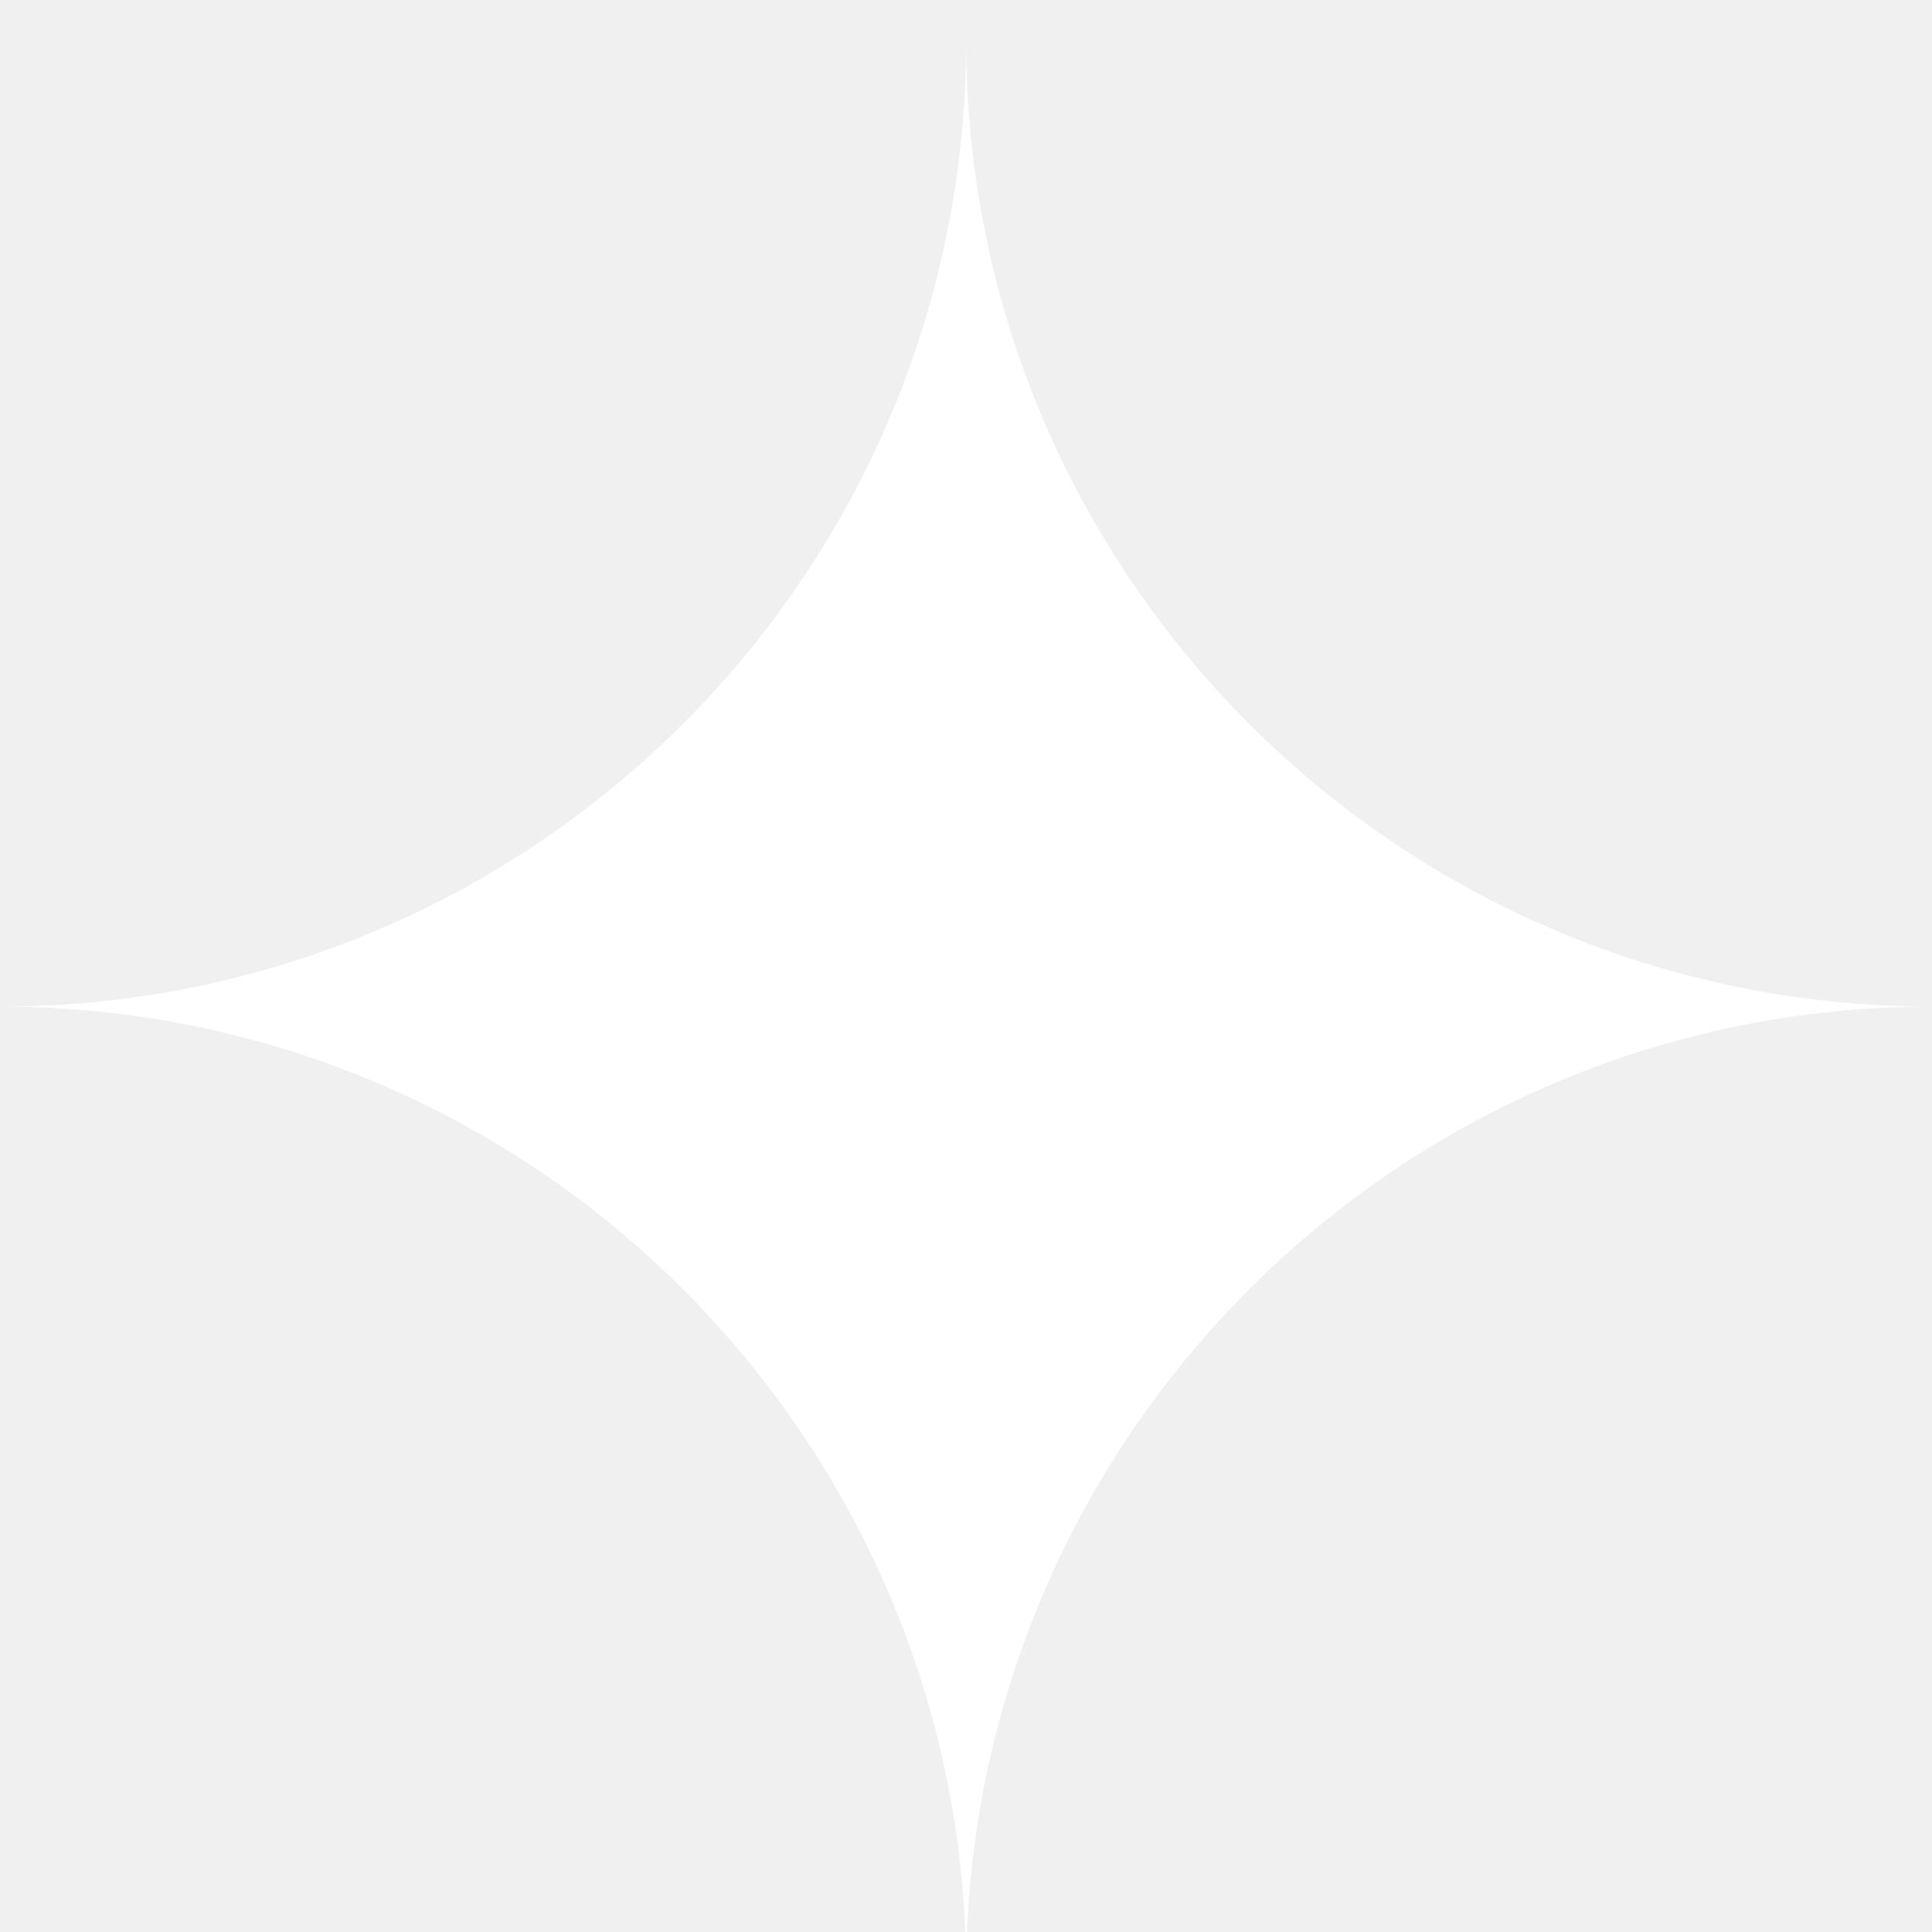
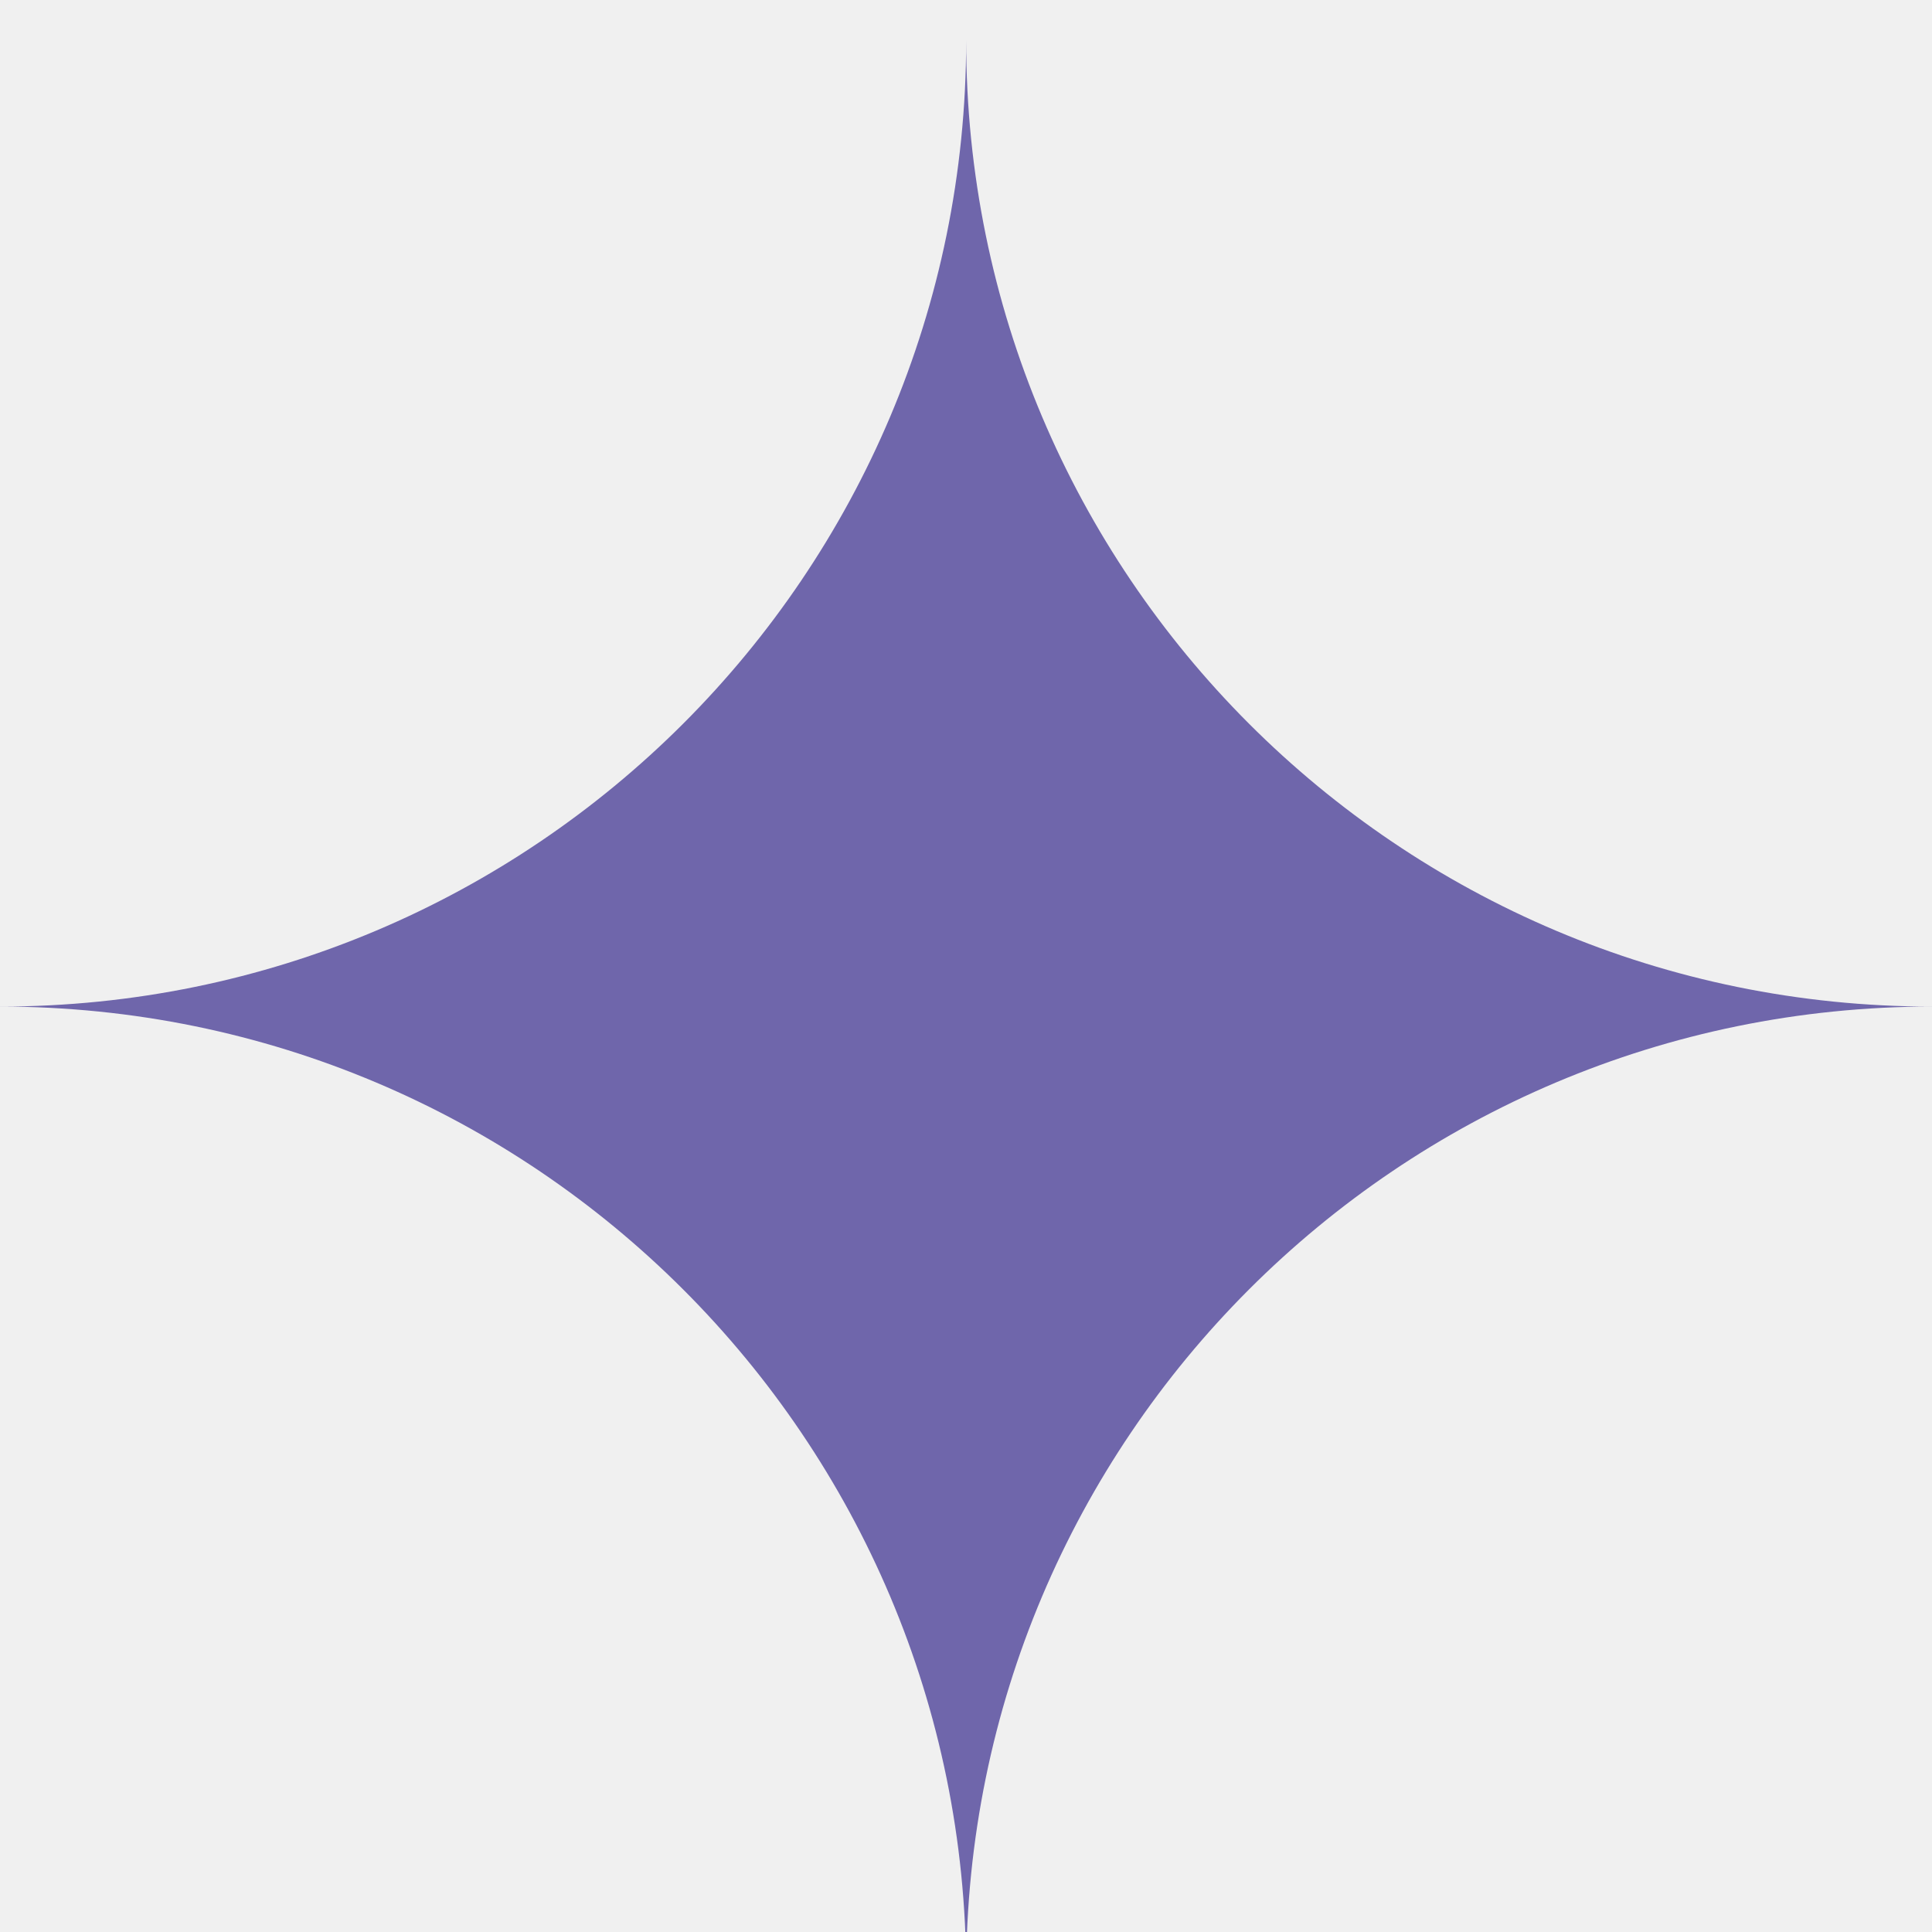
<svg xmlns="http://www.w3.org/2000/svg" width="12px" height="12px" viewBox="0 0 12 12">
-   <path d="M0,16.252 C3.315,16.252 6.001,18.938 6.001,22.253 C6.001,18.938 8.685,16.252 12,16.252 C8.685,16.252 6.001,13.566 6.001,10.251 C6.001,13.566 3.315,16.252 0,16.252" transform="translate(0 -10)" fill="#FFF" fill-rule="evenodd" />
+   <path d="M0,16.252 C3.315,16.252 6.001,18.938 6.001,22.253 C6.001,18.938 8.685,16.252 12,16.252 C8.685,16.252 6.001,13.566 6.001,10.251 C6.001,13.566 3.315,16.252 0,16.252" transform="translate(0 -10)" fill="#6F66AB" fill-rule="evenodd" />
</svg>
